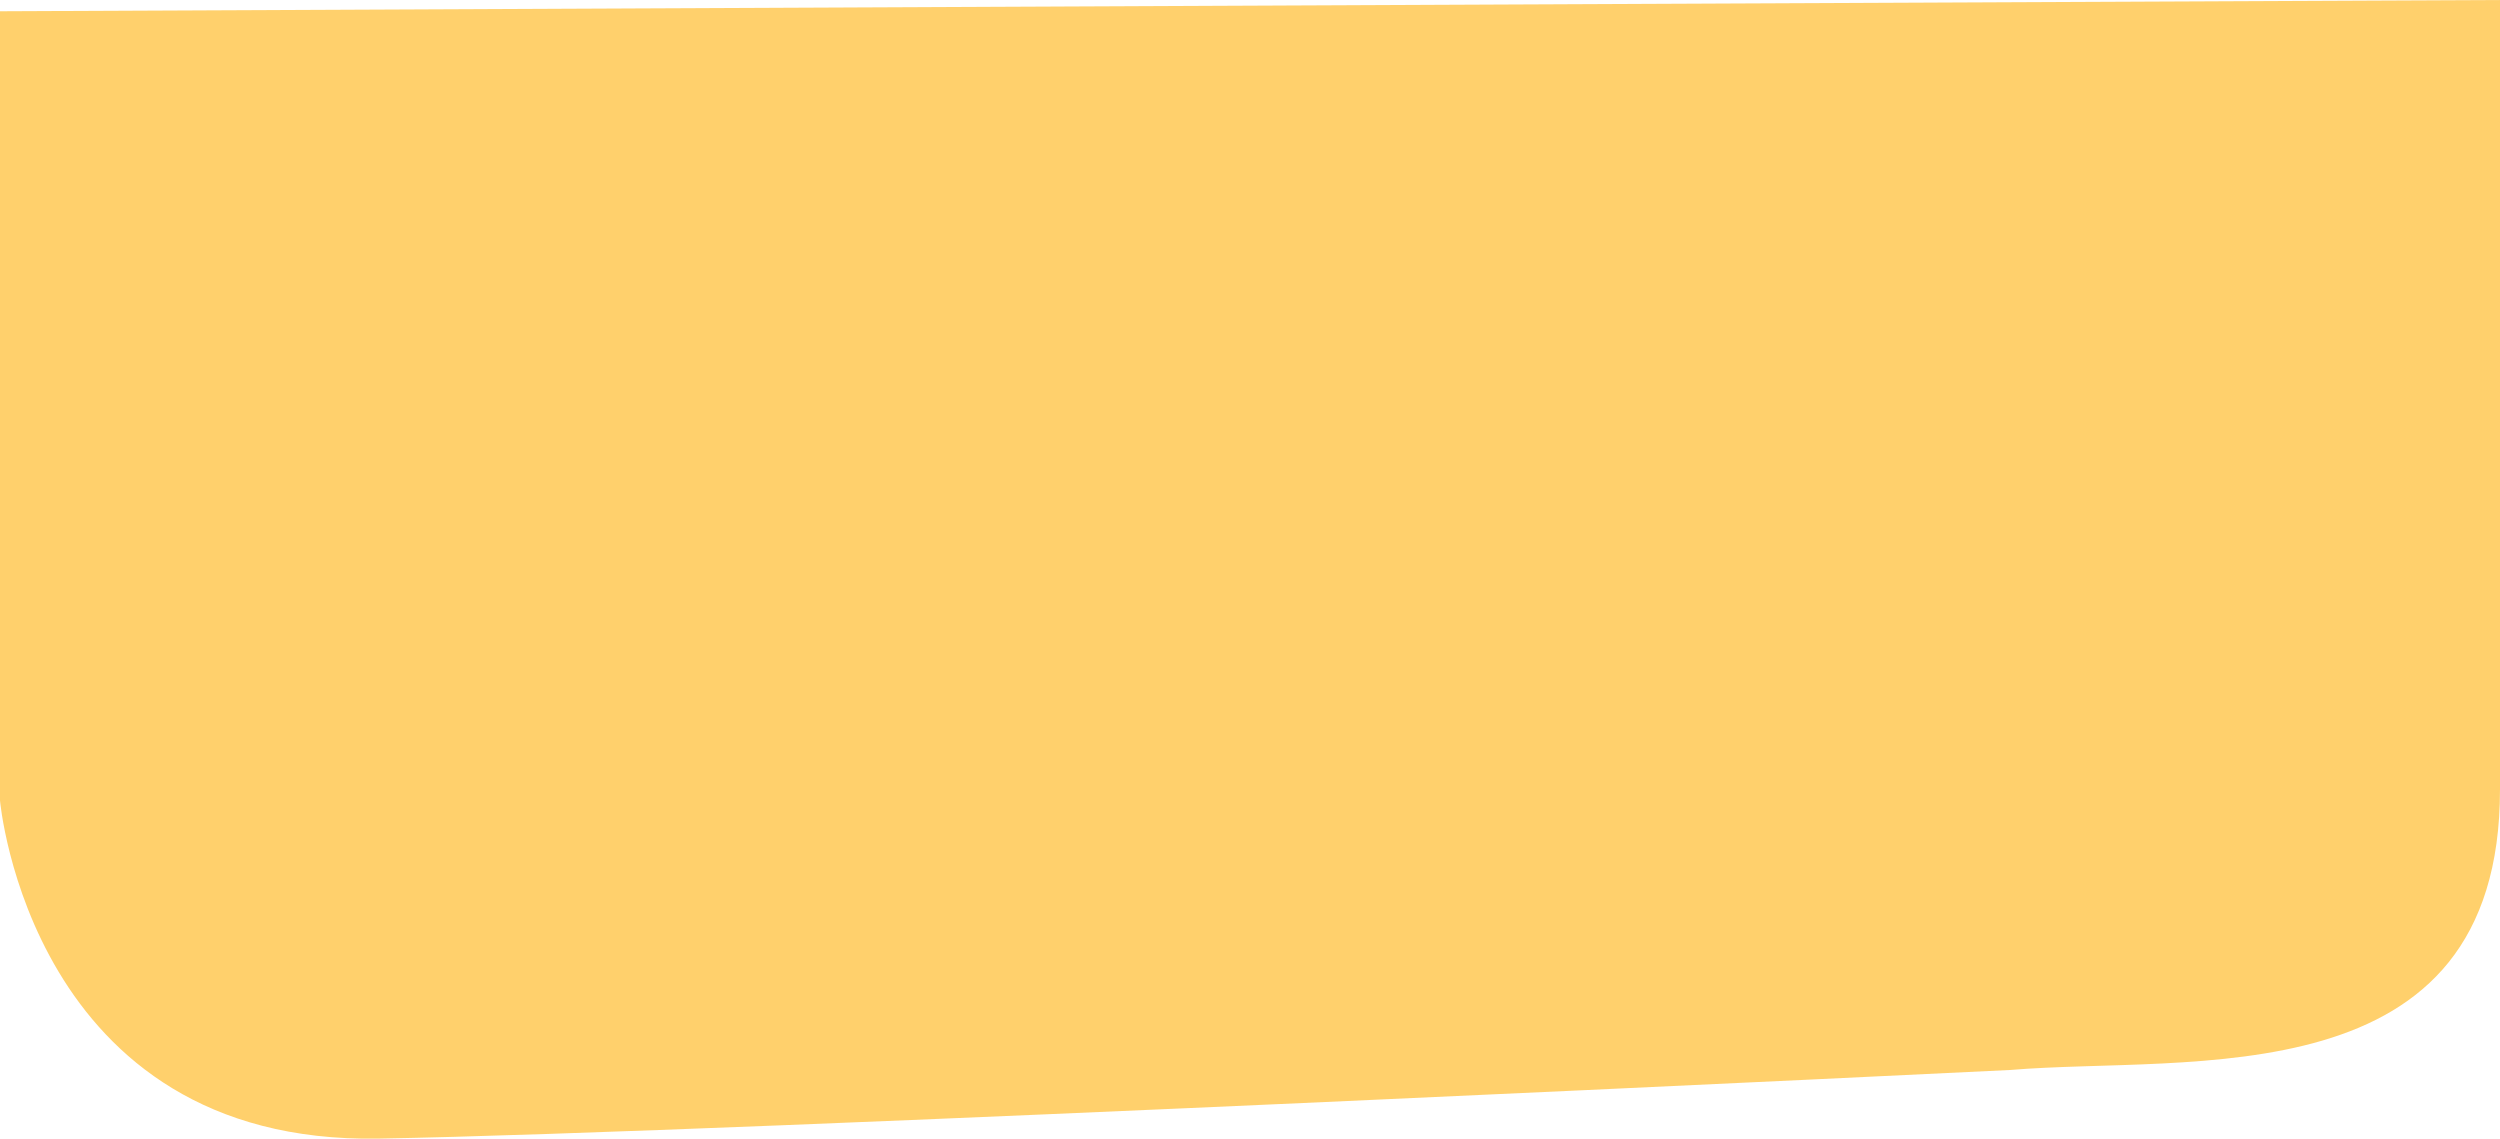
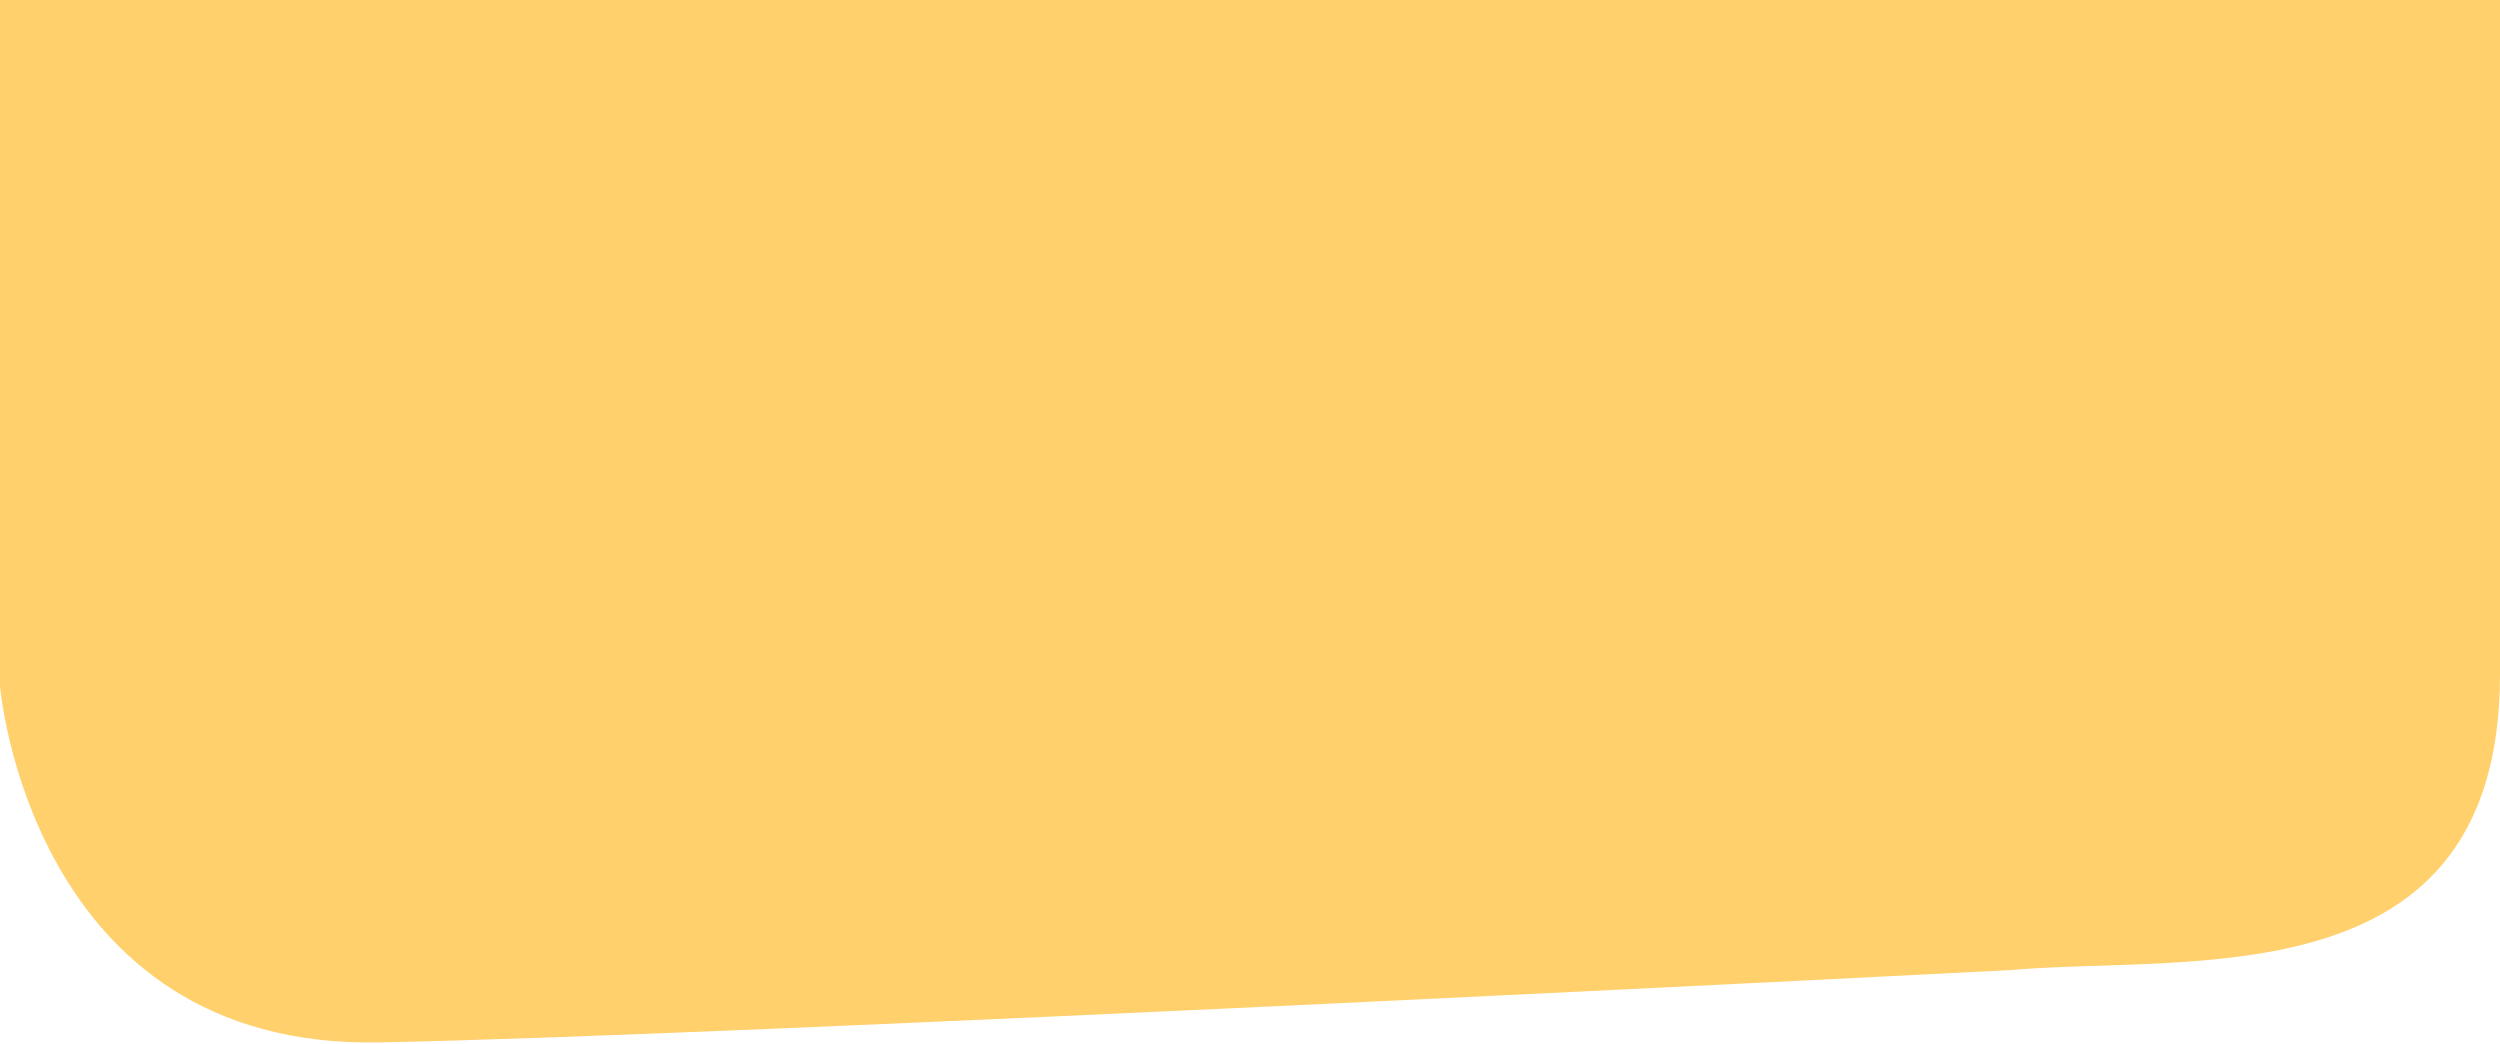
- <svg xmlns="http://www.w3.org/2000/svg" width="393" height="179" viewBox="0 0 393 179" fill="none">
-   <path d="M393 124.073V0L0 1.771V125.844C0 125.844 4.751 179.937 59.5 178.988C114.249 178.039 316 168.201 316 168.201C344.249 165.829 393 172.946 393 124.073Z" fill="#FFD06C" />
+ <svg xmlns="http://www.w3.org/2000/svg" width="393" height="164" viewBox="0 0 393 164" fill="none">
+   <path d="M393 106V0H0V107.866C0 107.866 4.751 164.866 59.5 163.866C114.249 162.866 316 152.5 316 152.5C344.249 150 393 157.5 393 106Z" fill="#FFD06C" />
</svg>
